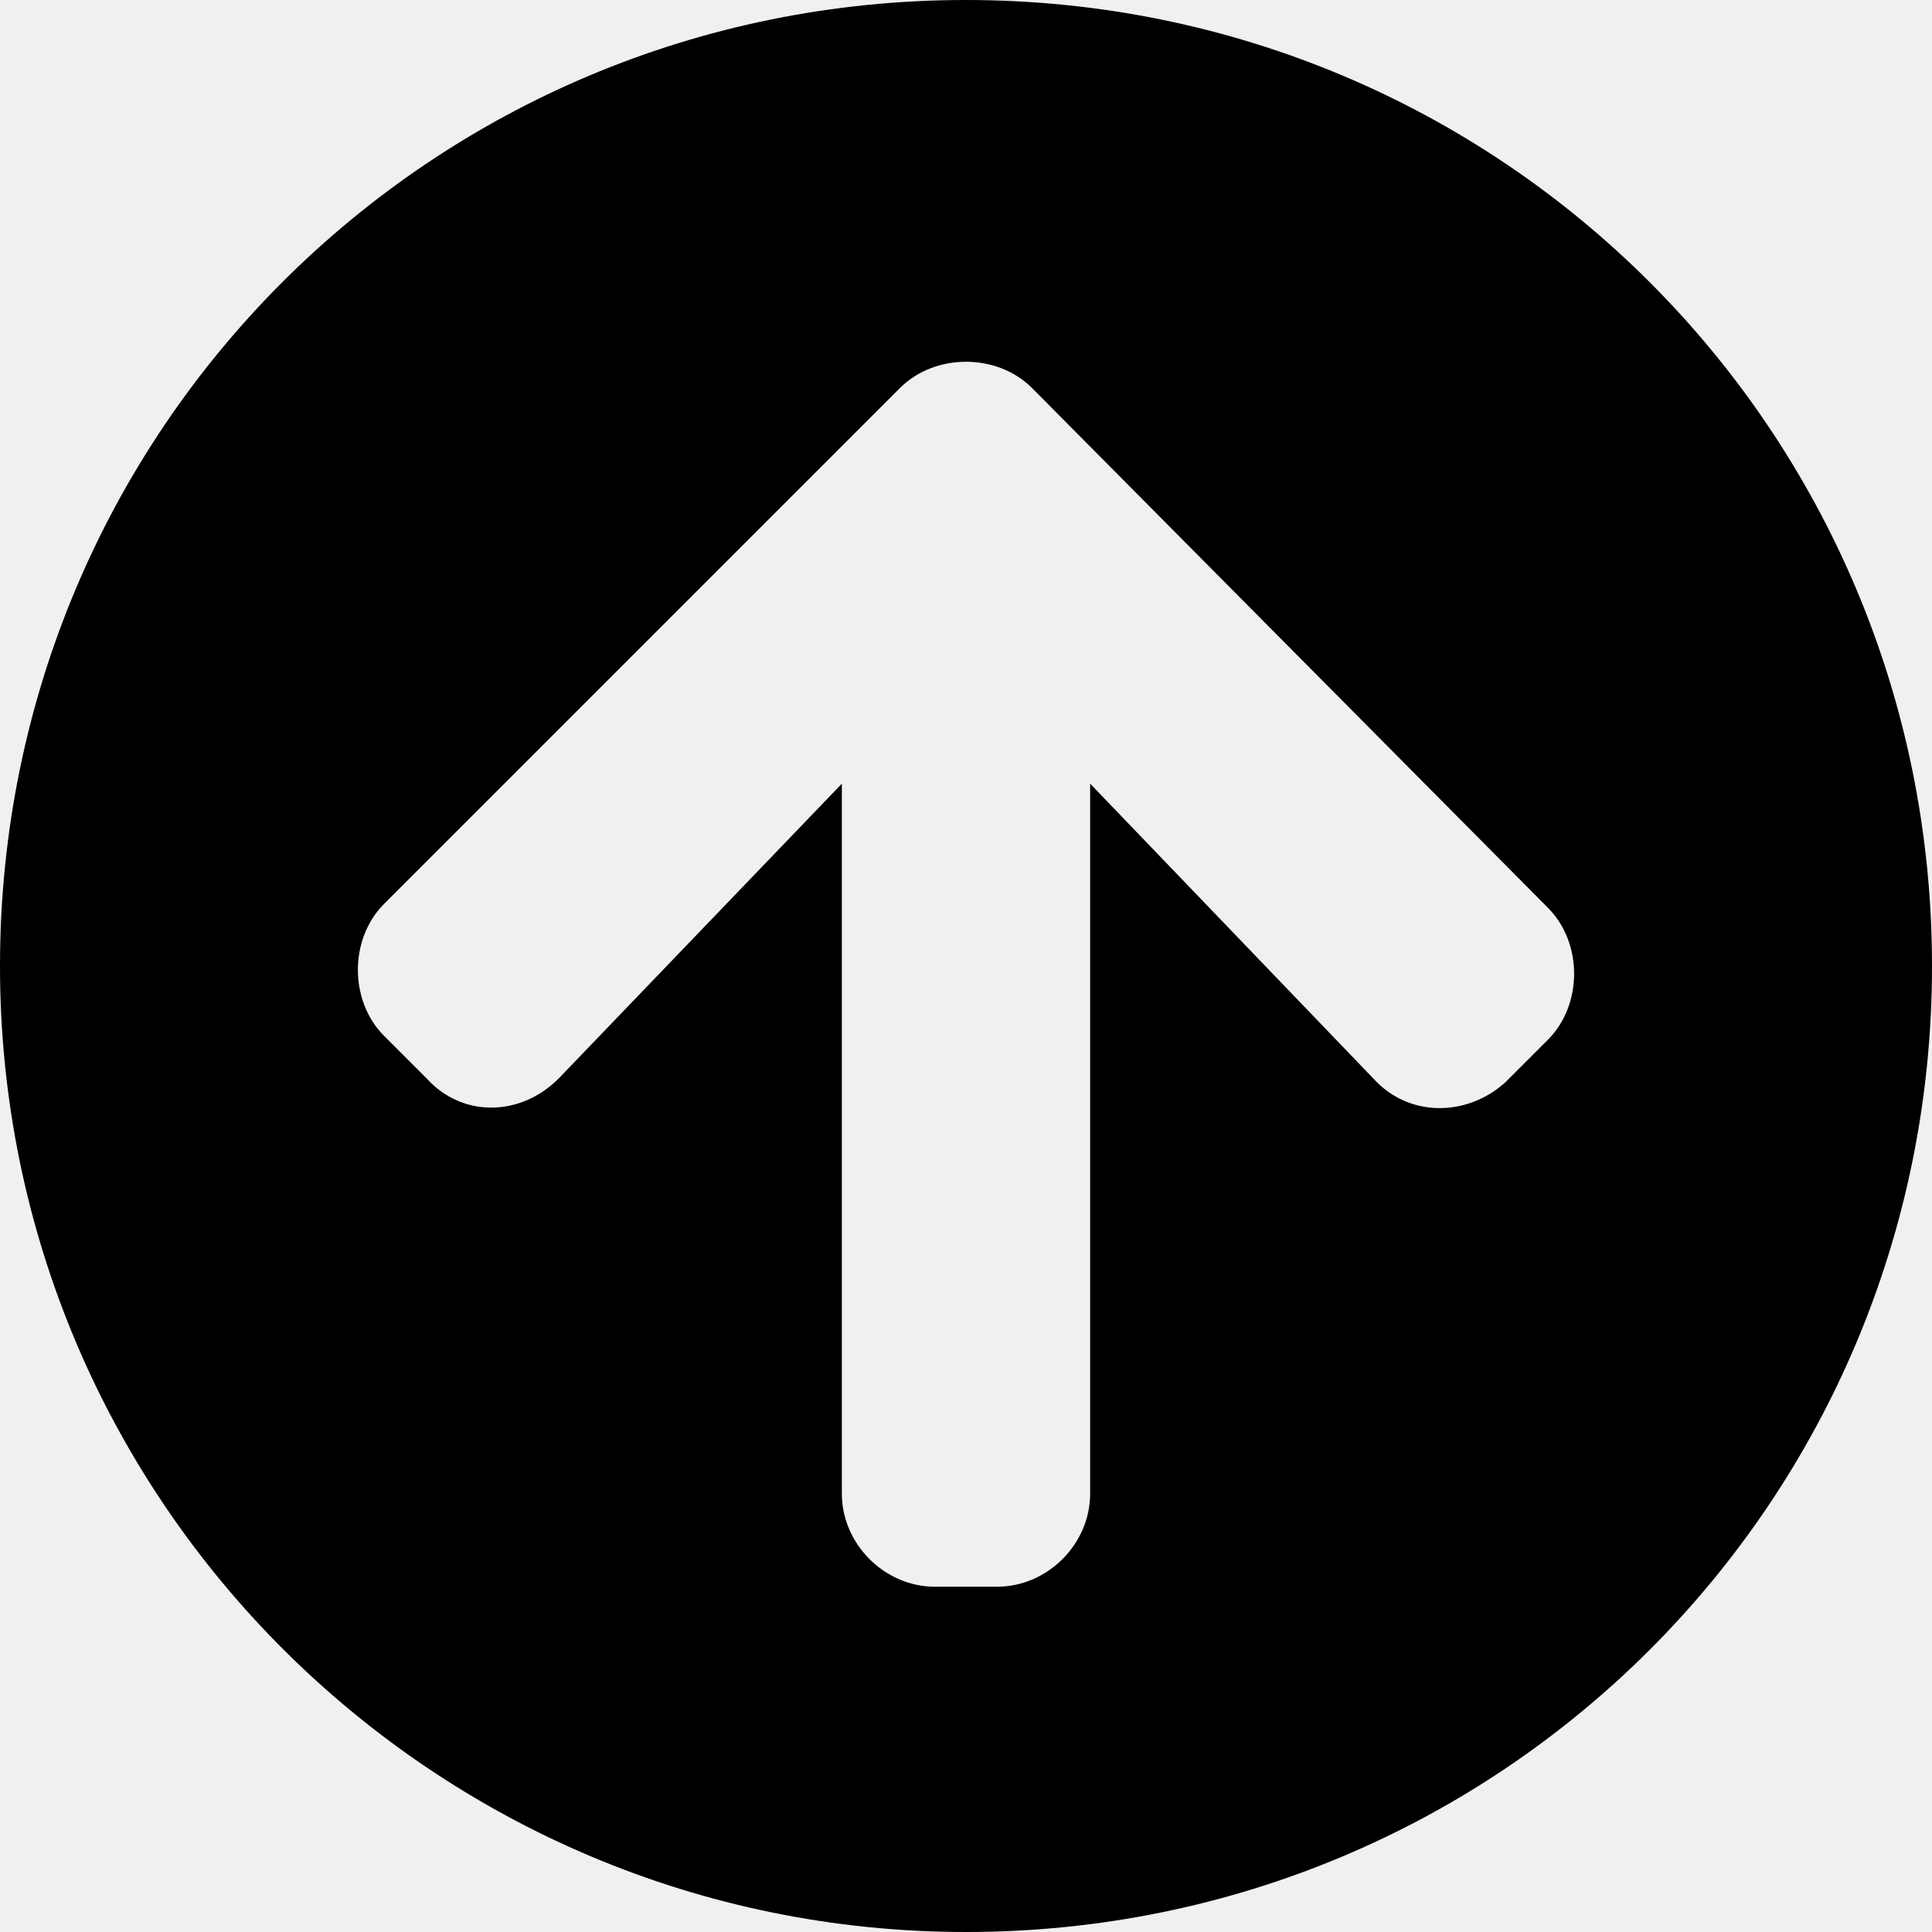
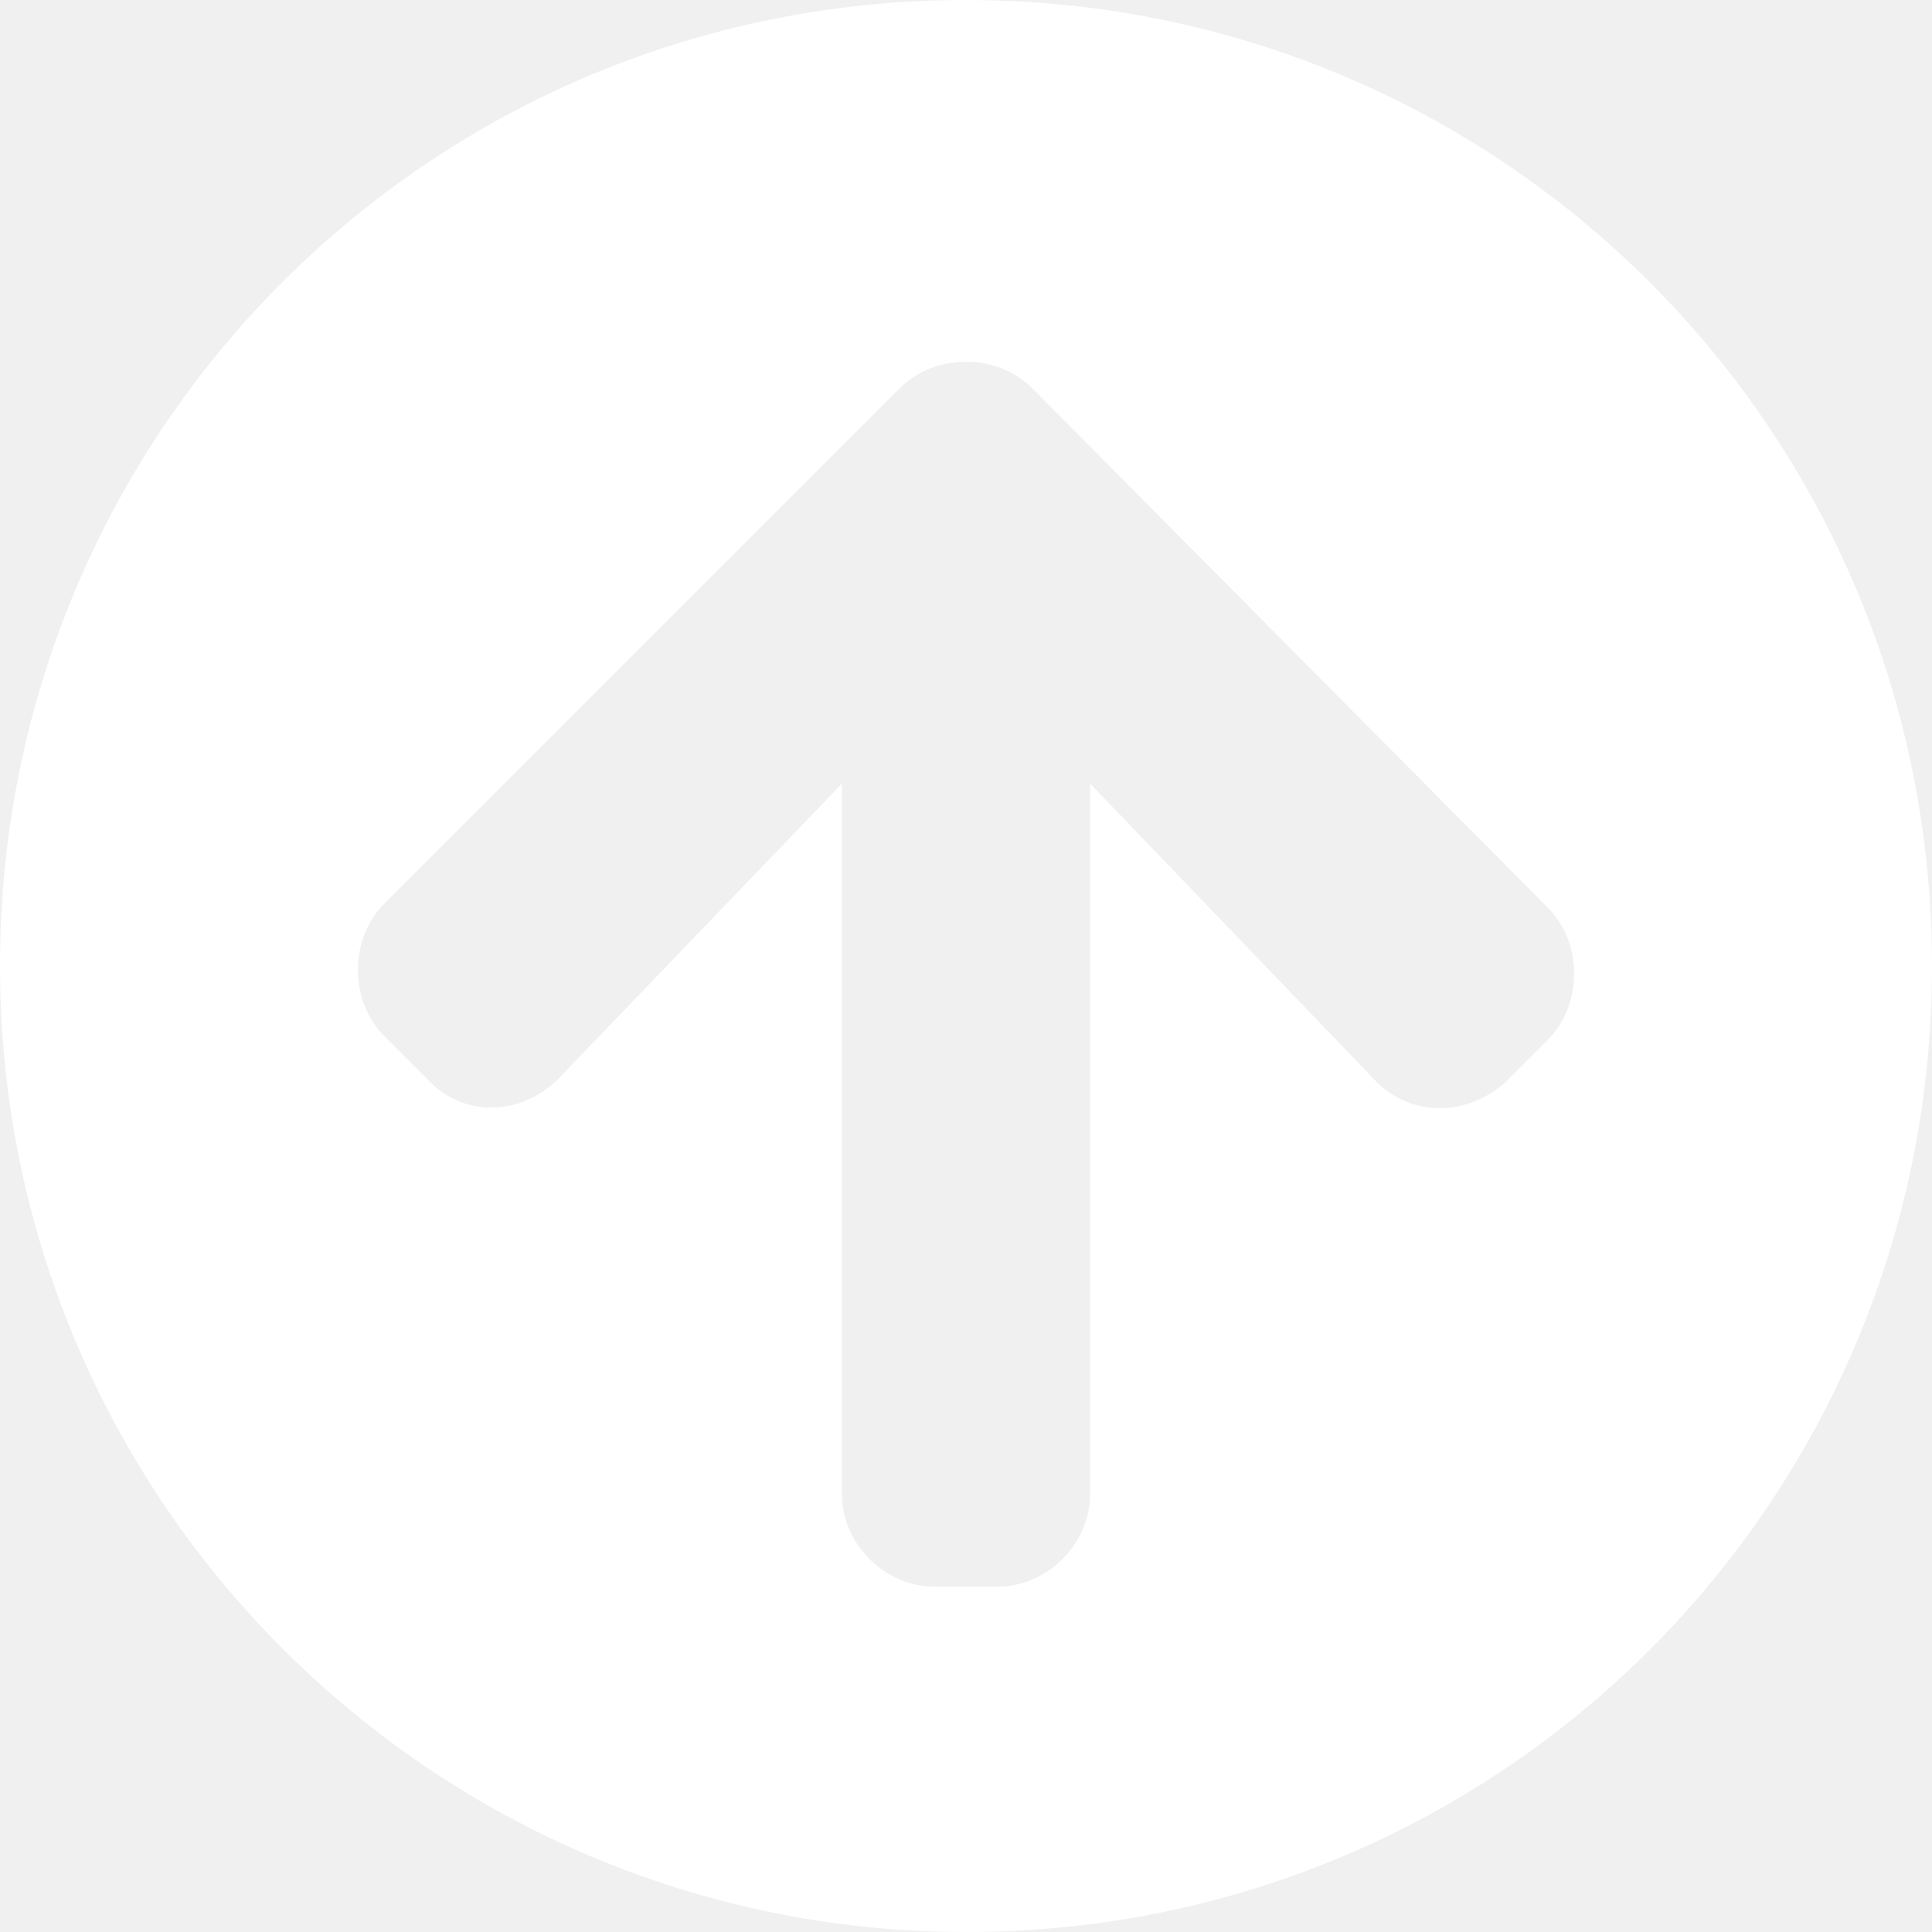
<svg xmlns="http://www.w3.org/2000/svg" version="1.1" id="Layer_1" x="0px" y="0px" viewBox="0 0 49.8 49.8" style="enable-background:new 0 0 49.8 49.8;" xml:space="preserve">
-   <path d="M0,24.9C0,11.1,11.1,0,24.9,0s24.9,11.1,24.9,24.9S38.7,49.8,24.9,49.8C11.2,49.8,0,38.7,0,24.9C0,24.9,0,24.9,0,24.9z   M14.4,27.8l7.3-7.6v18.3c0,1.3,1.1,2.4,2.4,2.4c0,0,0,0,0,0h1.6c1.3,0,2.4-1.1,2.4-2.4c0,0,0,0,0,0V20.2l7.3,7.6  c0.9,1,2.4,1,3.4,0.1c0,0,0,0,0,0l1.1-1.1c0.9-0.9,0.9-2.5,0-3.4c0,0,0,0,0,0L26.6,10c-0.9-0.9-2.5-0.9-3.4,0c0,0,0,0,0,0L9.9,23.3  c-0.9,0.9-0.9,2.5,0,3.4c0,0,0,0,0,0l1.1,1.1C11.9,28.8,13.4,28.8,14.4,27.8C14.4,27.8,14.4,27.8,14.4,27.8L14.4,27.8z" />
+   <style type="text/css">
+ 	.st0{fill:#FFFFFF;}
+ </style>
+   <path class="st0" d="M0,24.9C0,11.1,11.1,0,24.9,0s24.9,11.1,24.9,24.9S38.7,49.8,24.9,49.8C11.2,49.8,0,38.7,0,24.9L0,24.9z   M14.4,27.8l7.3-7.6v18.3c0,1.3,1.1,2.4,2.4,2.4l0,0h1.6c1.3,0,2.4-1.1,2.4-2.4l0,0V20.2l7.3,7.6c0.9,1,2.4,1,3.4,0.1l0,0l1.1-1.1  c0.9-0.9,0.9-2.5,0-3.4l0,0L26.6,10c-0.9-0.9-2.5-0.9-3.4,0l0,0L9.9,23.3c-0.9,0.9-0.9,2.5,0,3.4l0,0l1.1,1.1  C11.9,28.8,13.4,28.8,14.4,27.8L14.4,27.8L14.4,27.8z" />
</svg>
